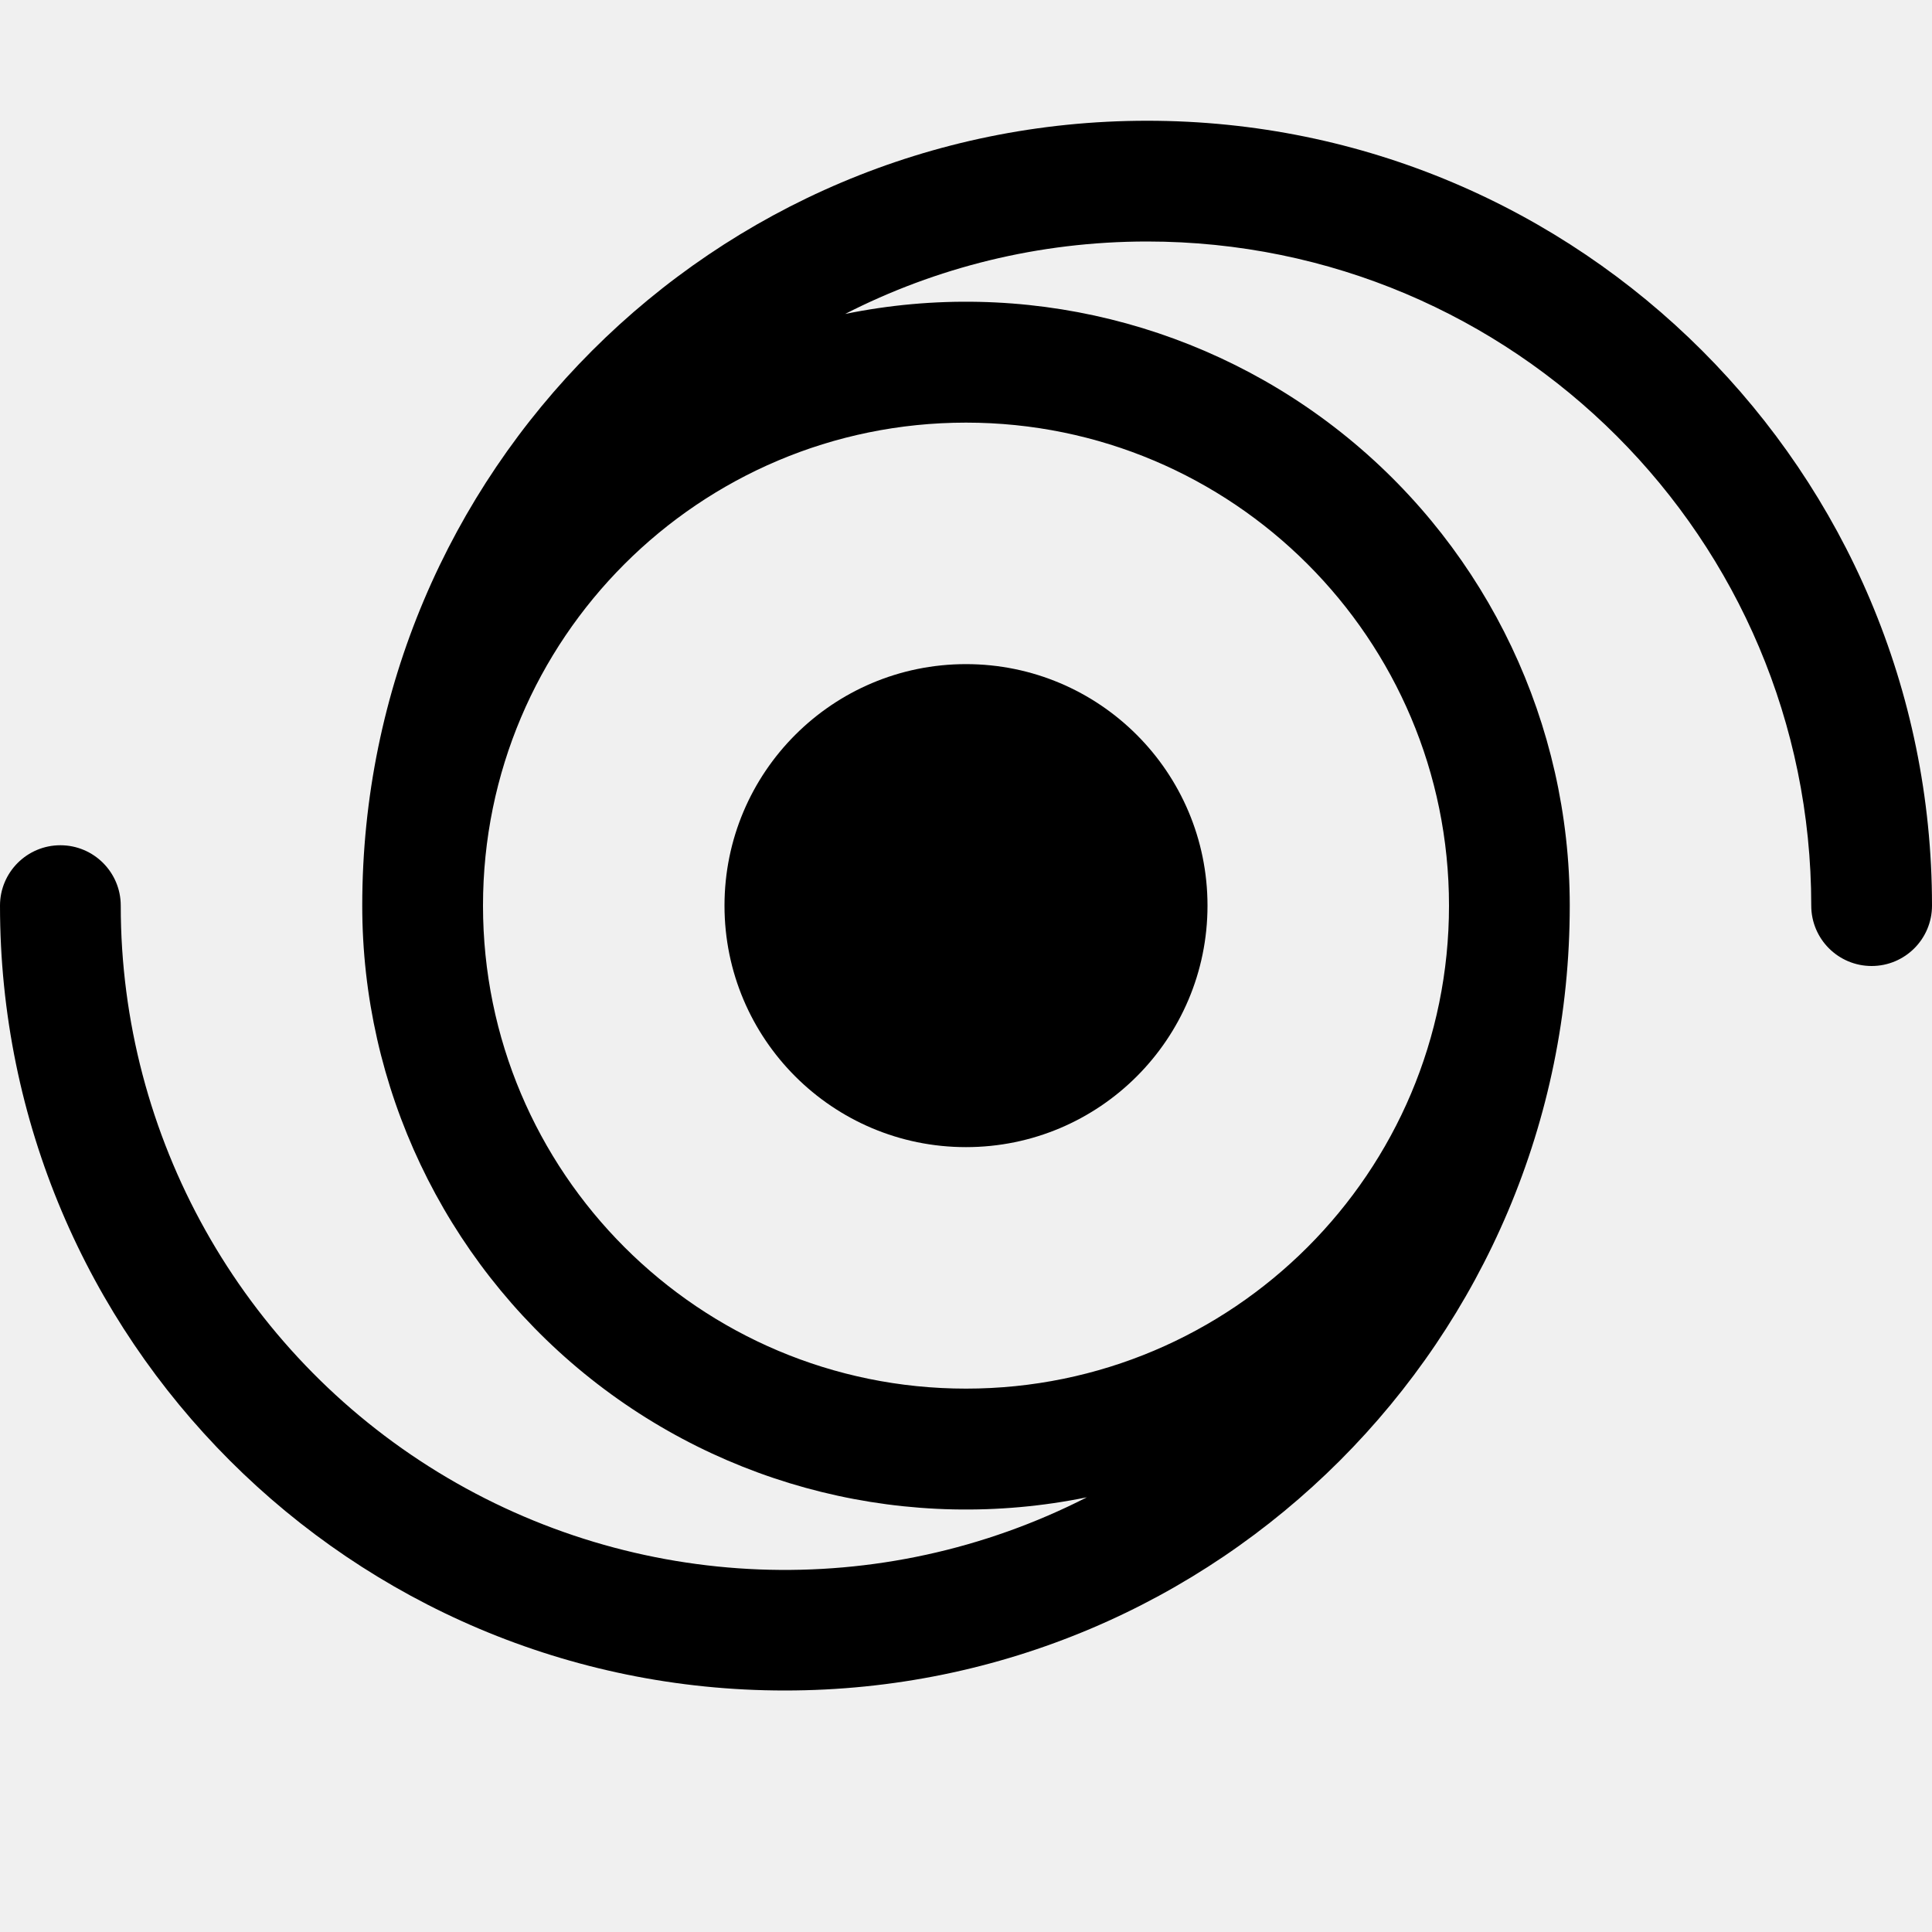
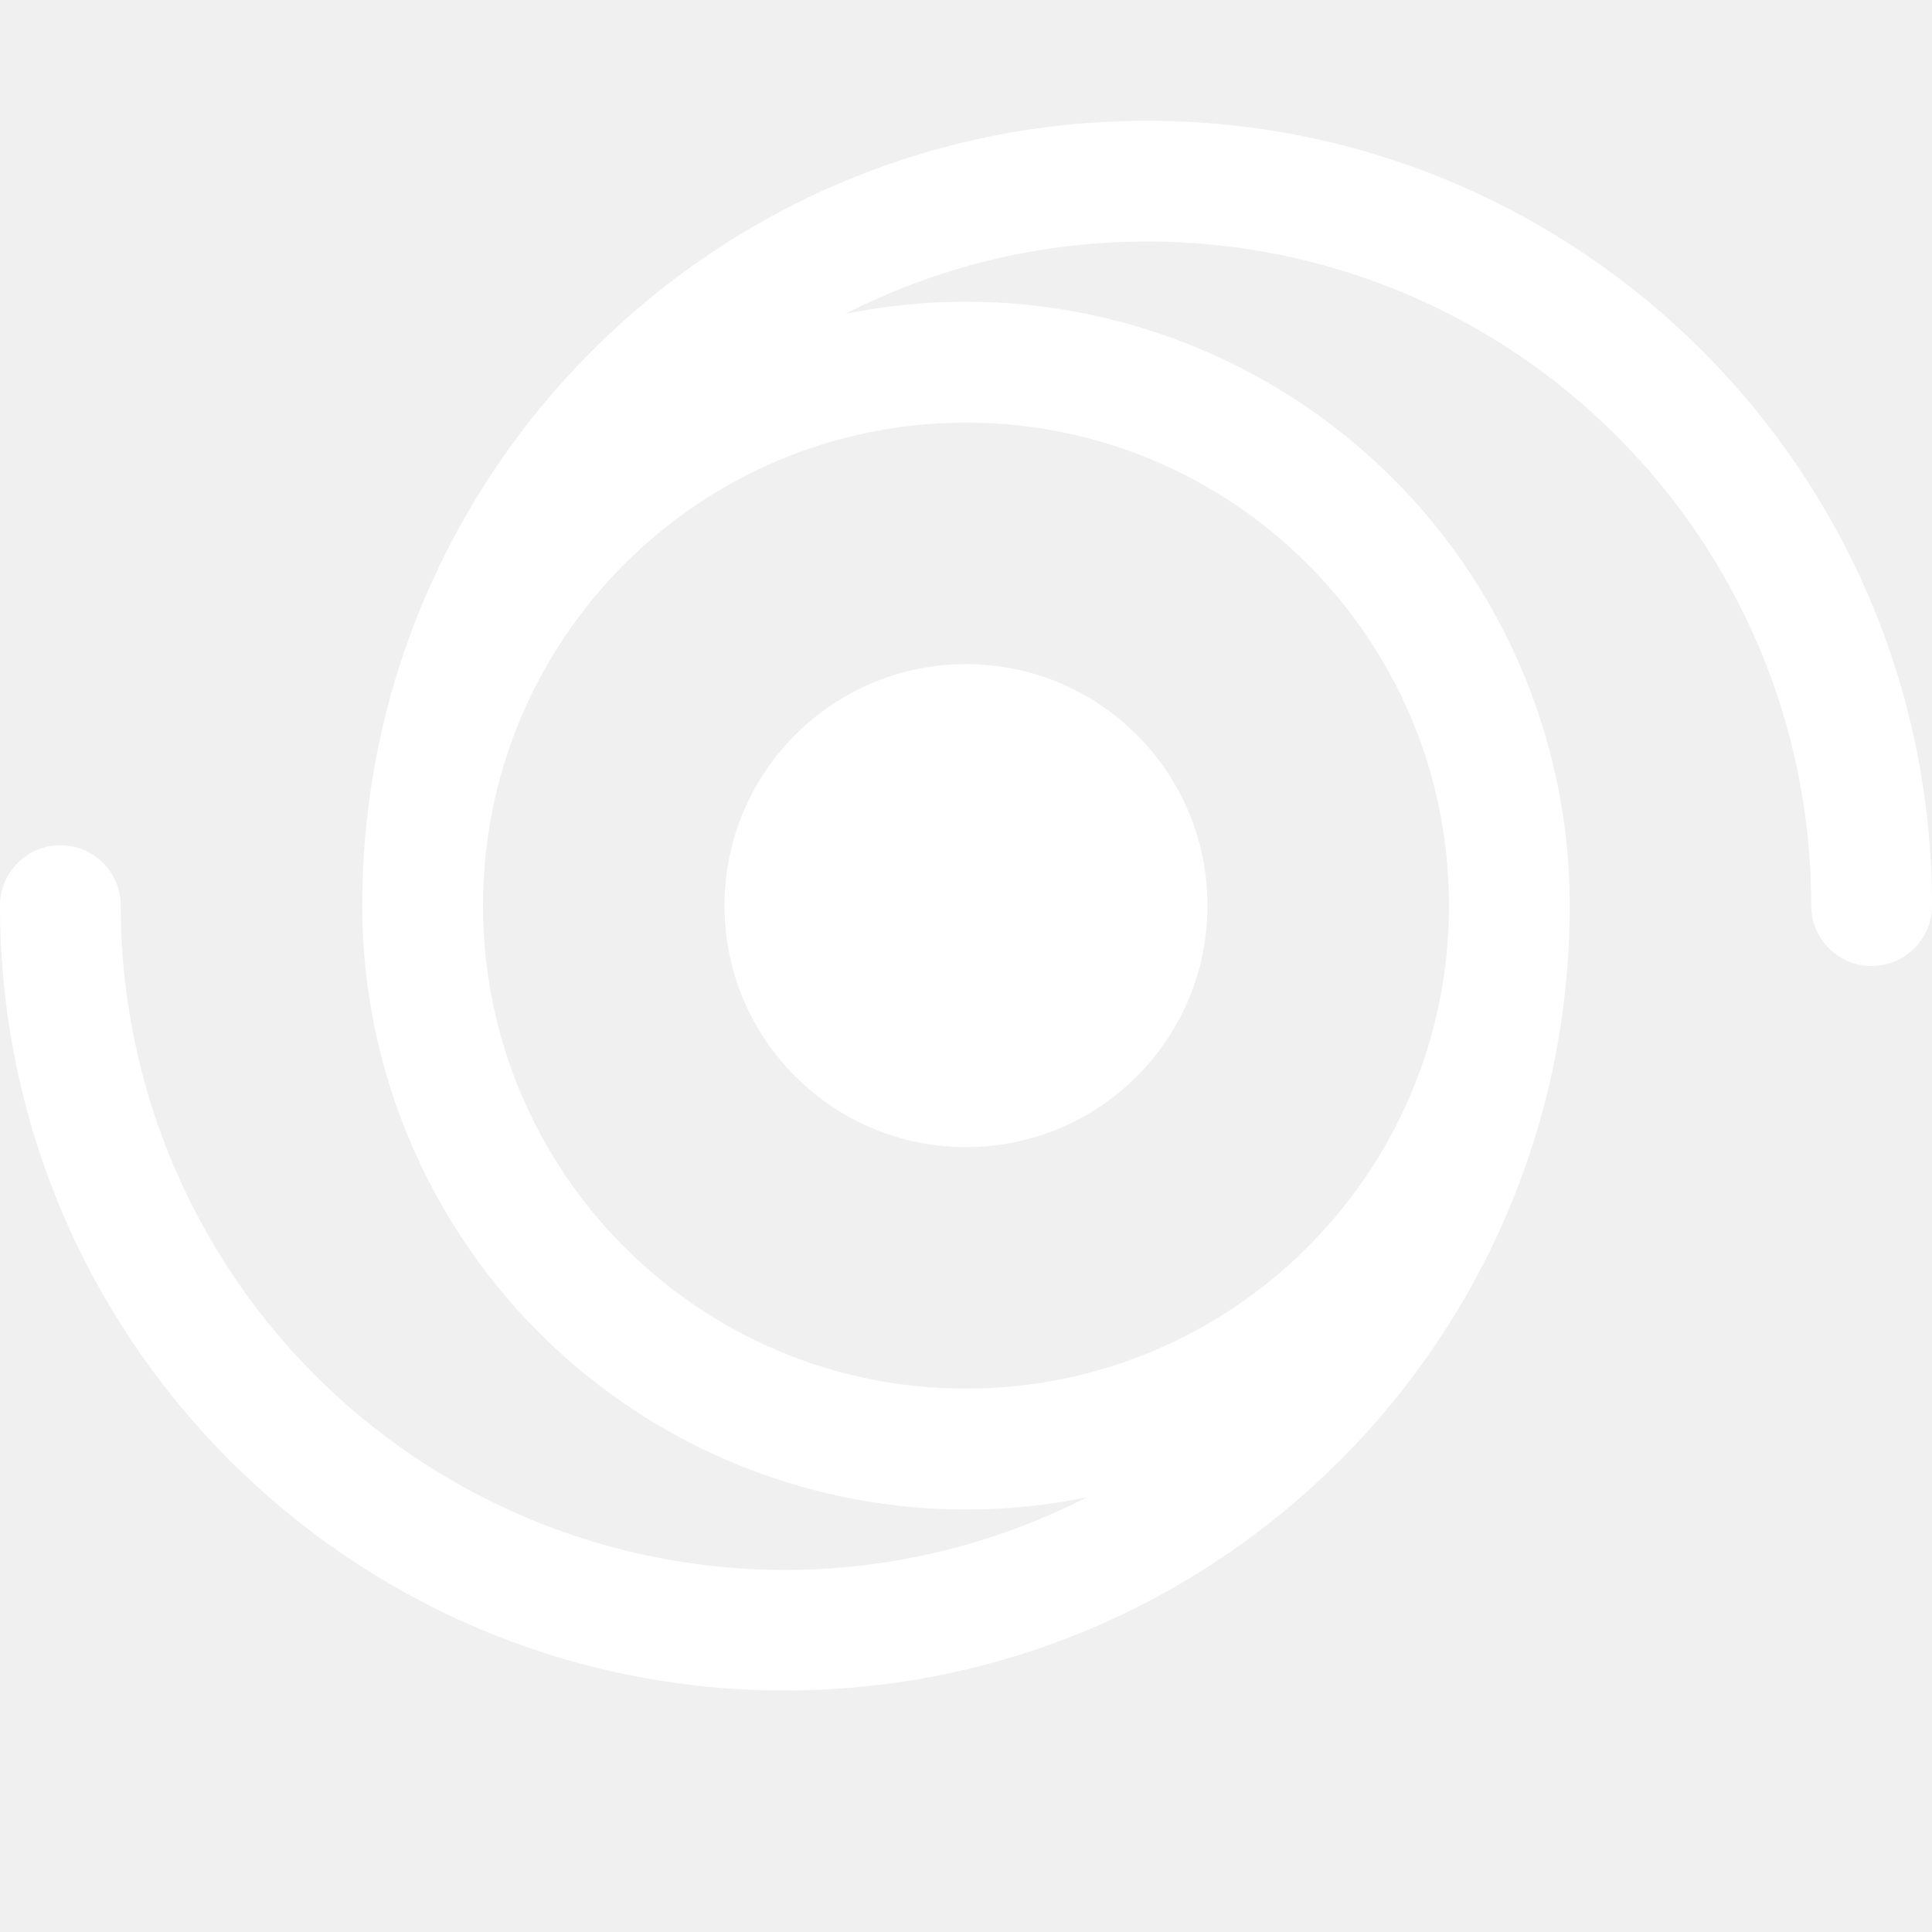
- <svg xmlns="http://www.w3.org/2000/svg" width="16" height="16" fill="currentColor" class="bi bi-tropical-storm" viewBox="0 0 16 16">
+ <svg xmlns="http://www.w3.org/2000/svg" width="16" height="16" fill="white" class="bi bi-tropical-storm" viewBox="0 0 16 16">
  <path d="M8 9.5a2 2 0 1 0 0-4 2 2 0 0 0 0 4z" />
  <path d="M9.5 2c-.9 0-1.75.216-2.501.6A5 5 0 0 1 13 7.5a6.5 6.5 0 1 1-13 0 .5.5 0 0 1 1 0 5.5 5.5 0 0 0 8.001 4.9A5 5 0 0 1 3 7.5a6.5 6.5 0 0 1 13 0 .5.5 0 0 1-1 0A5.5 5.5 0 0 0 9.5 2zM8 3.5a4 4 0 1 0 0 8 4 4 0 0 0 0-8z" />
</svg>
